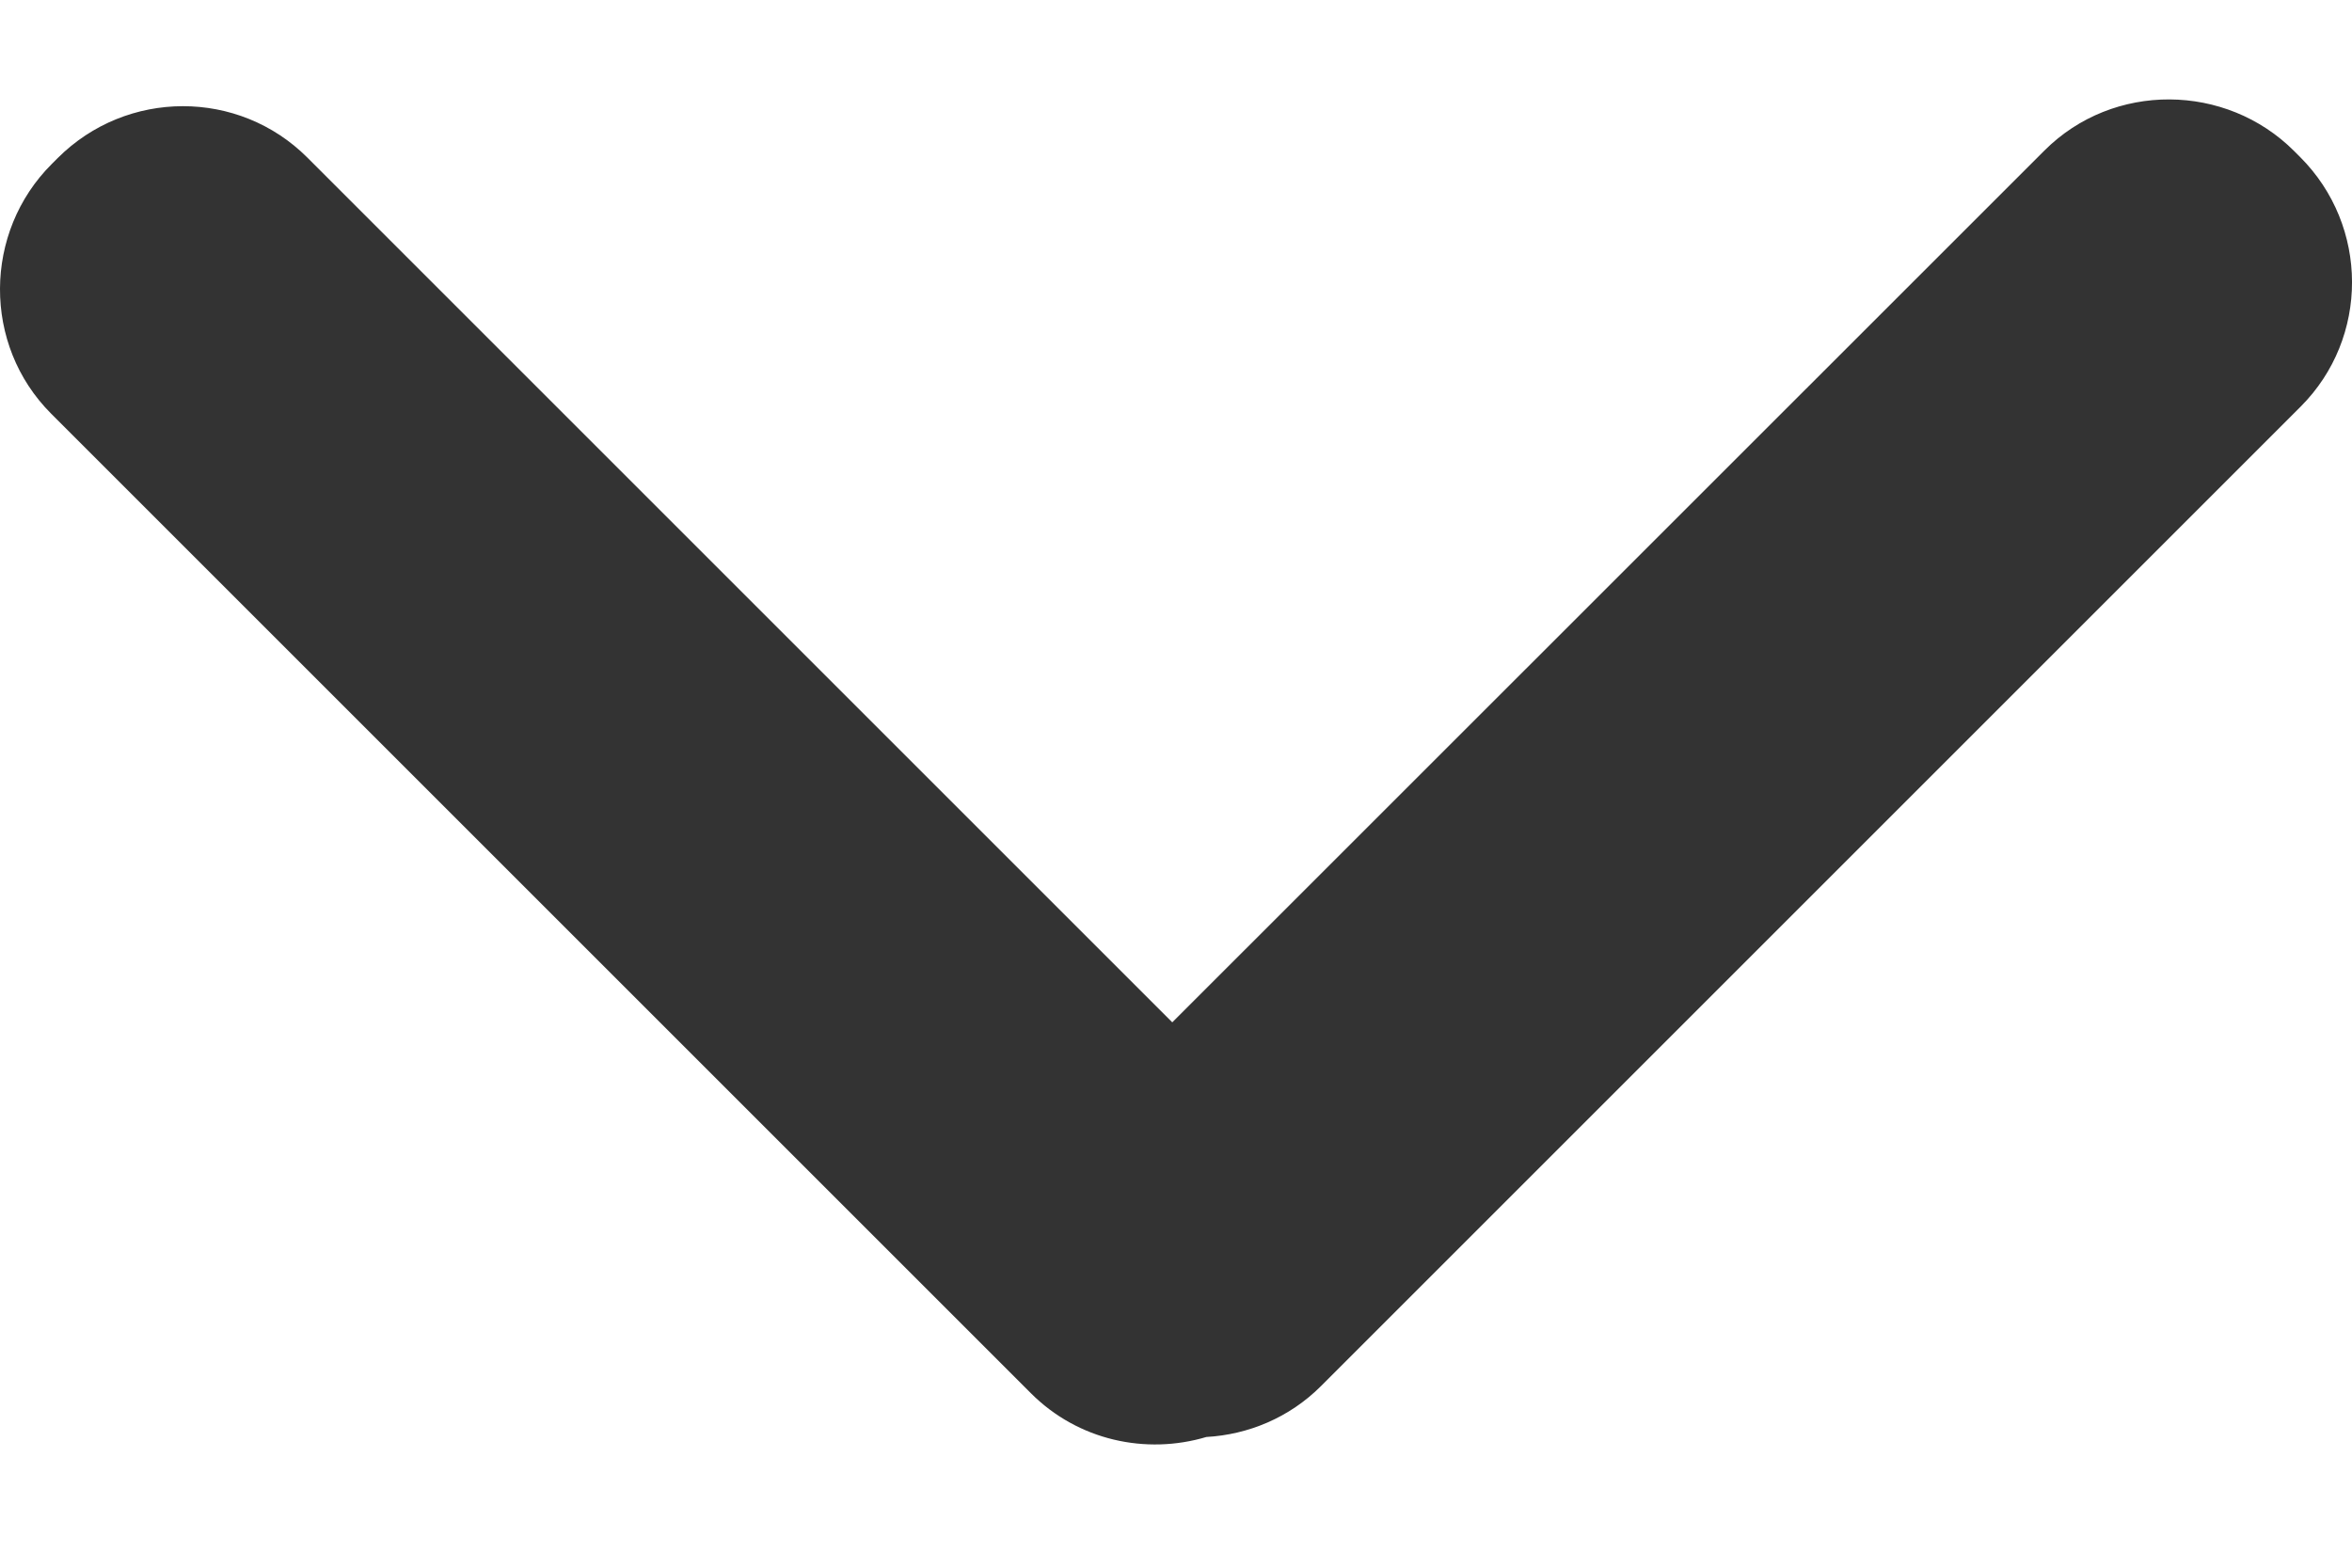
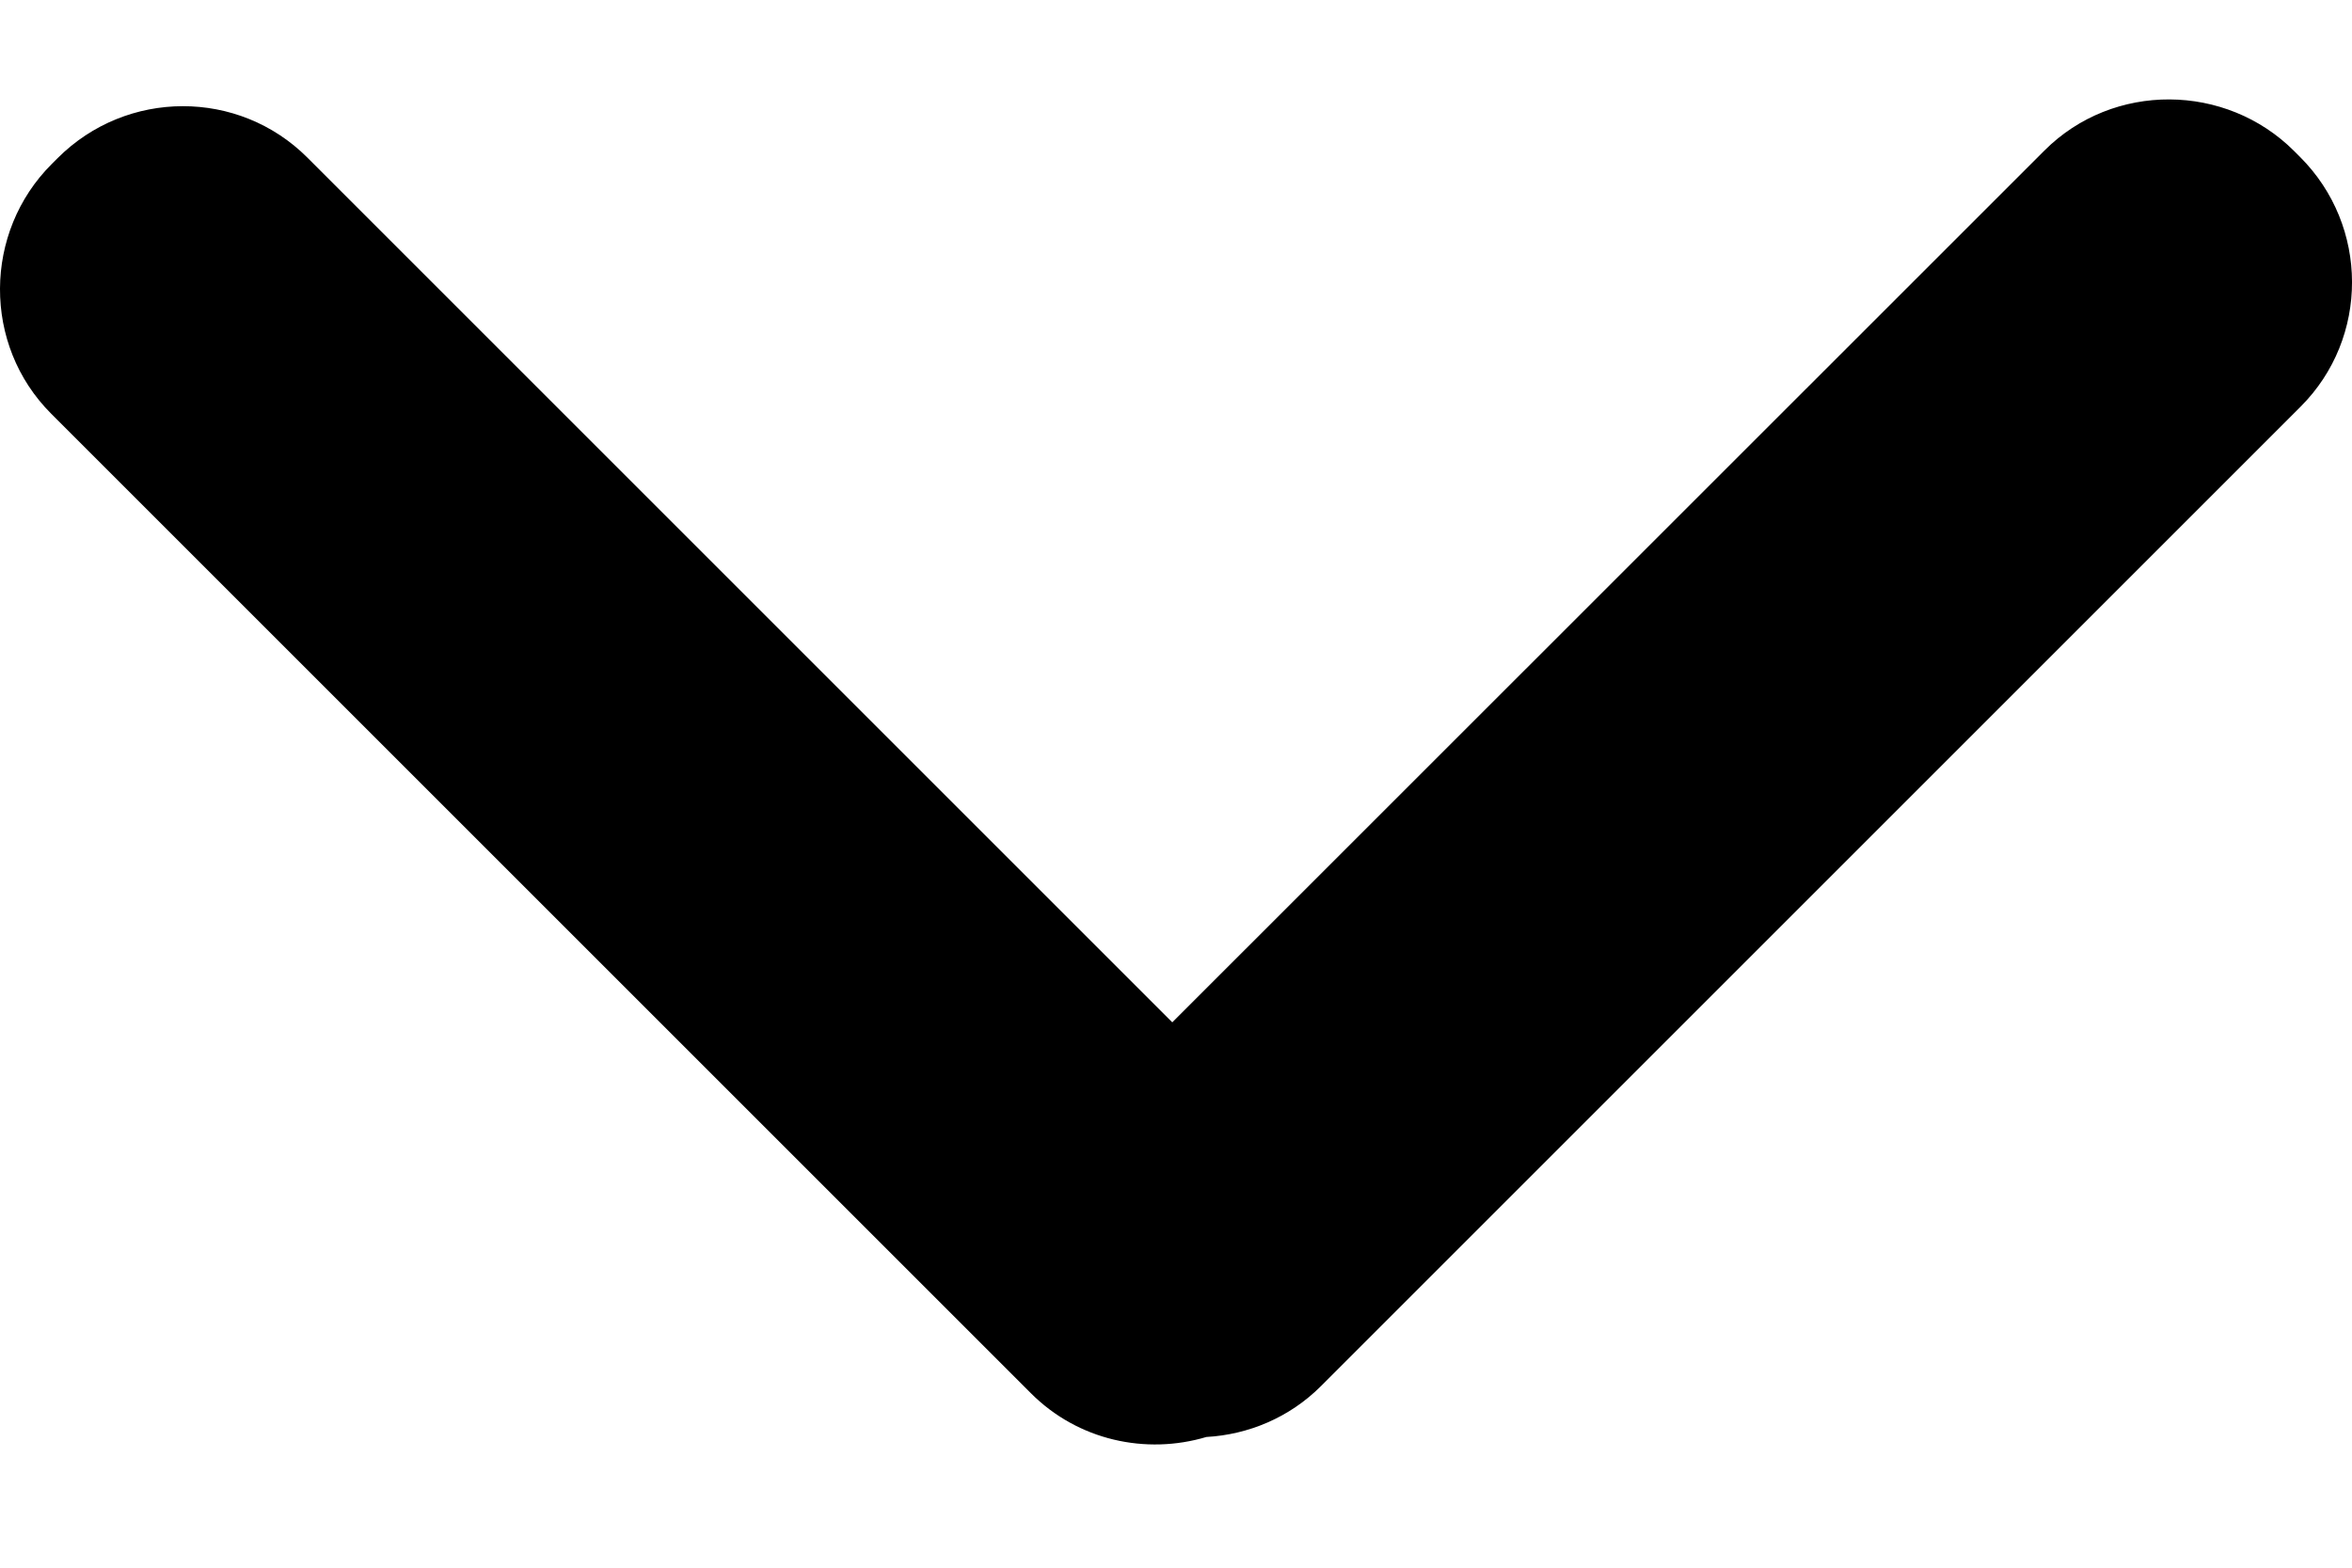
- <svg xmlns="http://www.w3.org/2000/svg" width="12" height="8" viewBox="0 0 12 8" fill="none">
-   <path fill-rule="evenodd" clip-rule="evenodd" d="M6.155 7.333C6.368 7.321 6.578 7.235 6.74 7.073L11.738 2.075C12.088 1.725 12.088 1.154 11.735 0.801L11.705 0.771C11.357 0.423 10.782 0.417 10.431 0.768L5.981 5.217L1.568 0.804C1.218 0.454 0.647 0.454 0.294 0.807L0.264 0.837C-0.085 1.185 -0.09 1.76 0.261 2.111L5.259 7.109C5.5 7.351 5.847 7.425 6.155 7.333Z" fill="#333333" />
+ <svg xmlns="http://www.w3.org/2000/svg" width="12" height="8" viewBox="0 0 12 8">
+   <path fill-rule="evenodd" clip-rule="evenodd" d="M6.155 7.333C6.368 7.321 6.578 7.235 6.74 7.073L11.738 2.075C12.088 1.725 12.088 1.154 11.735 0.801L11.705 0.771C11.357 0.423 10.782 0.417 10.431 0.768L5.981 5.217L1.568 0.804C1.218 0.454 0.647 0.454 0.294 0.807L0.264 0.837C-0.085 1.185 -0.09 1.76 0.261 2.111L5.259 7.109C5.5 7.351 5.847 7.425 6.155 7.333Z" />
</svg>
